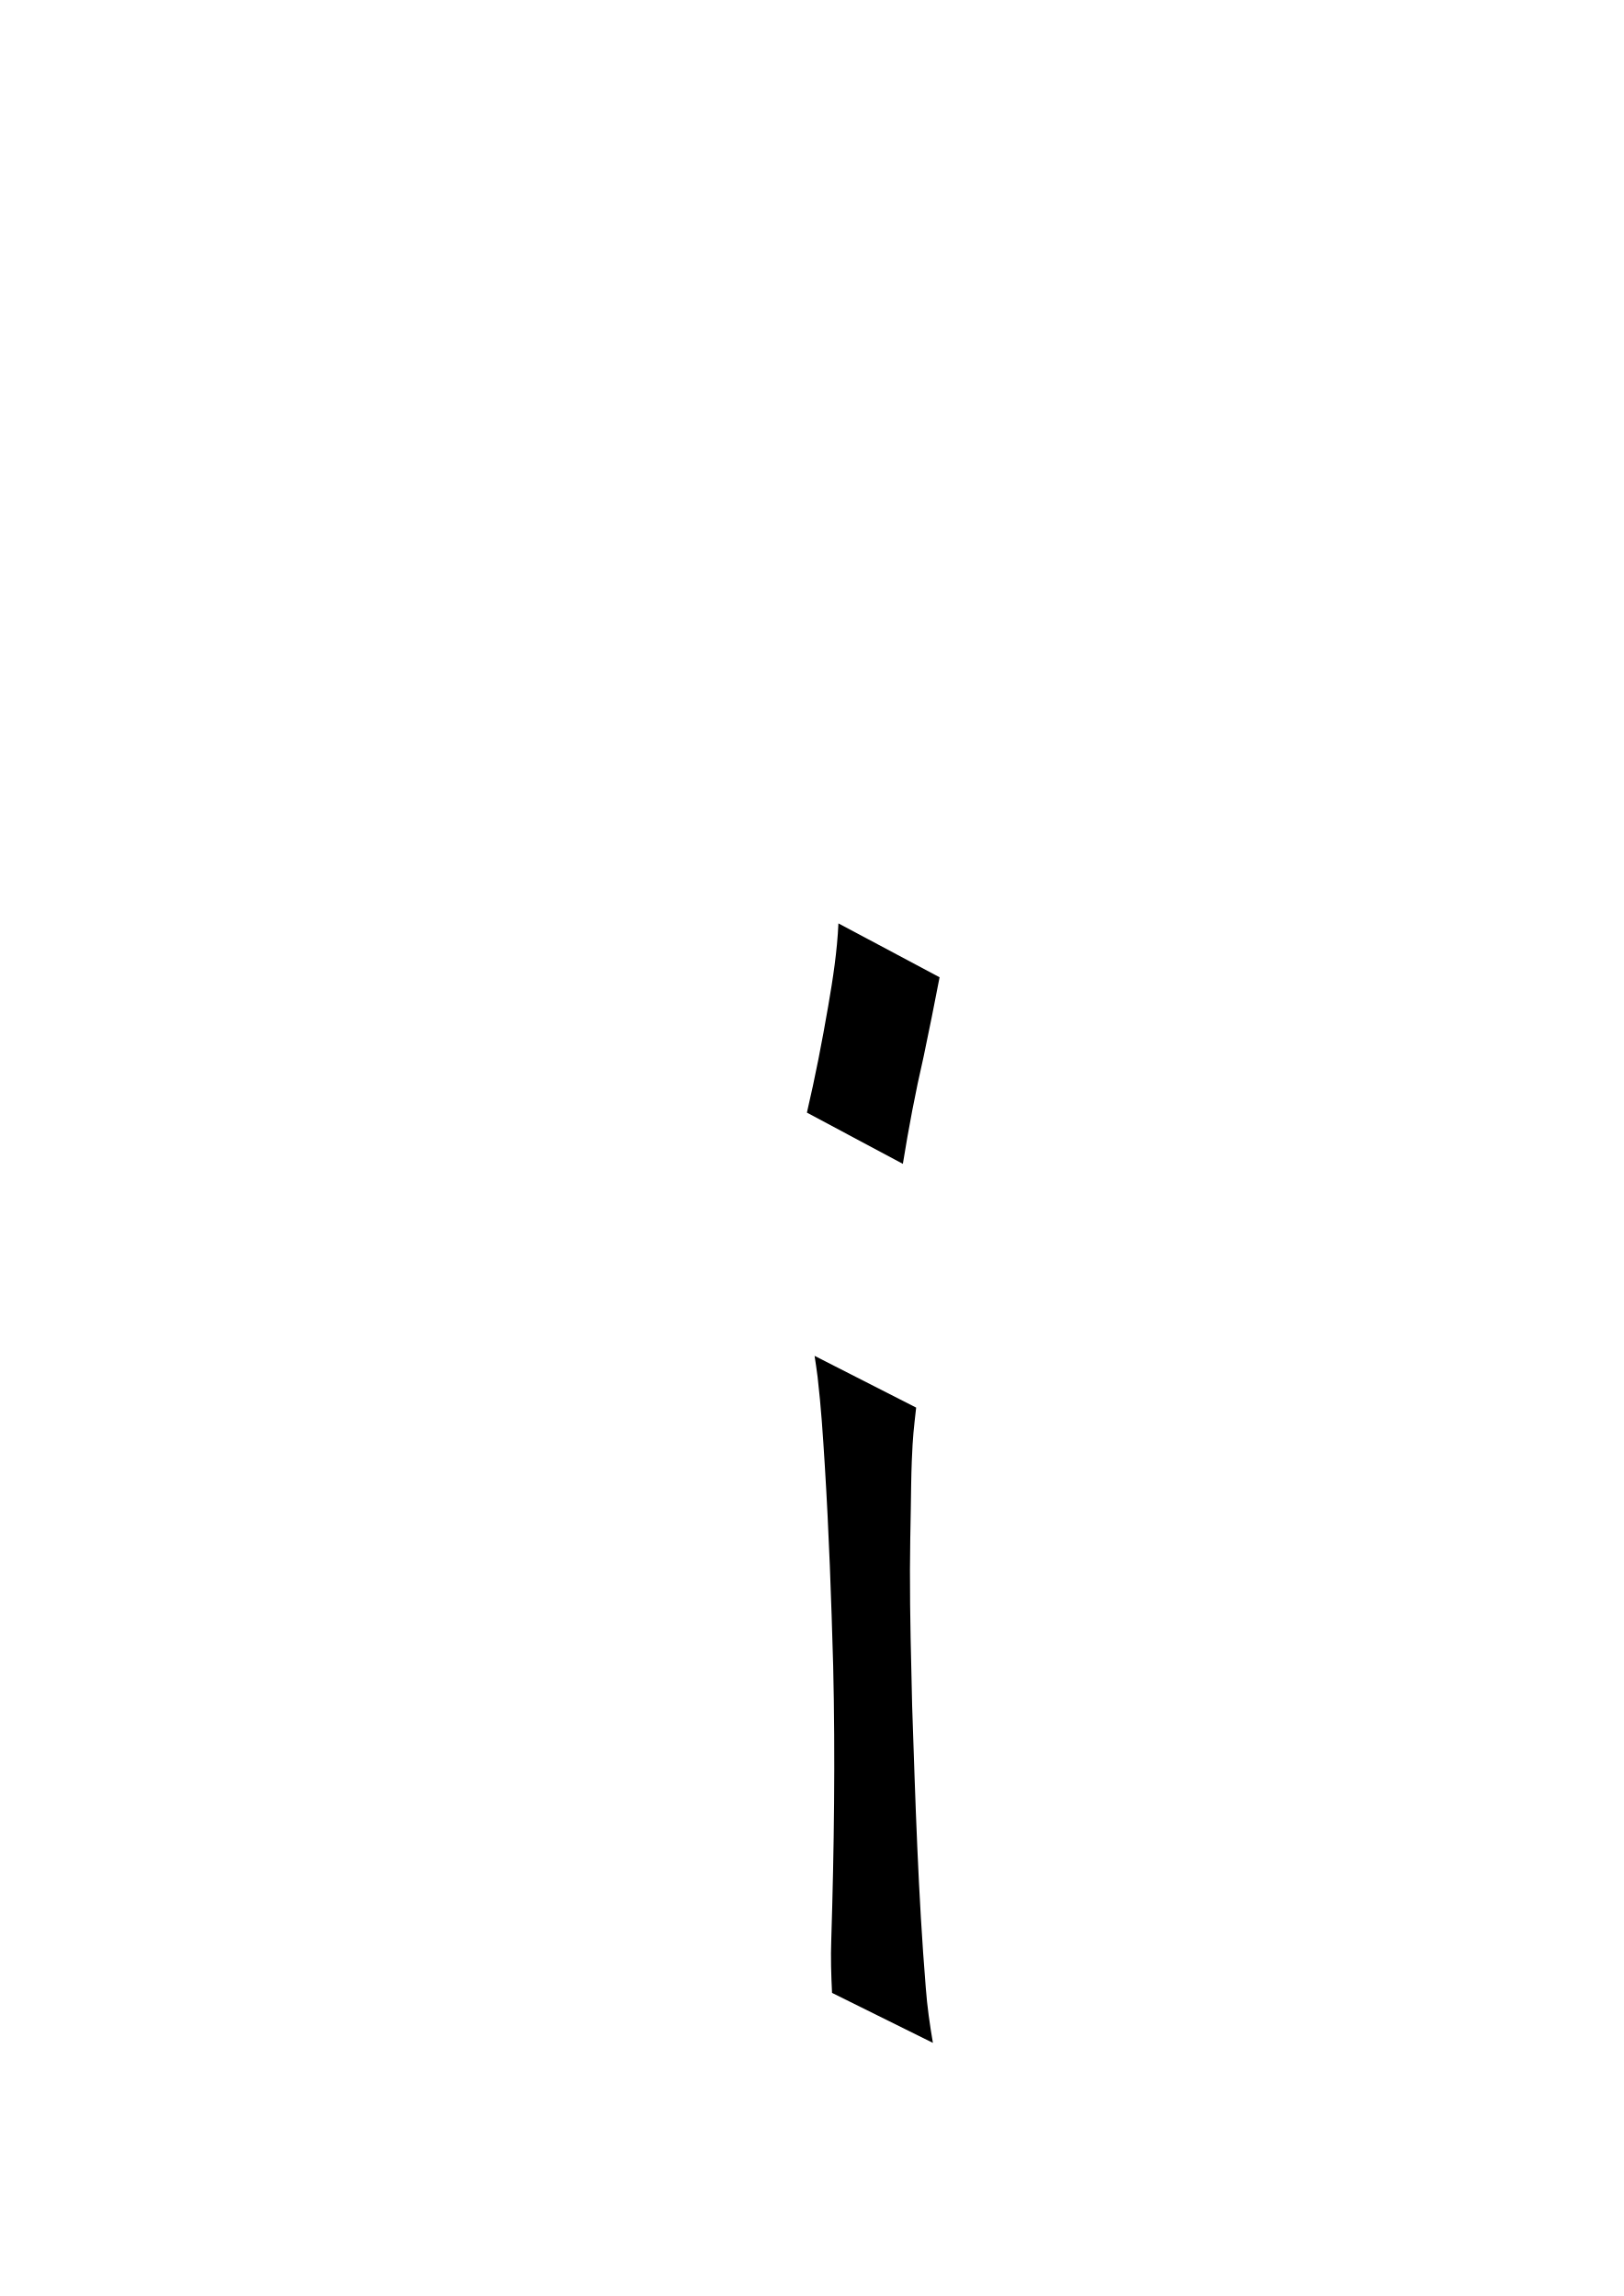
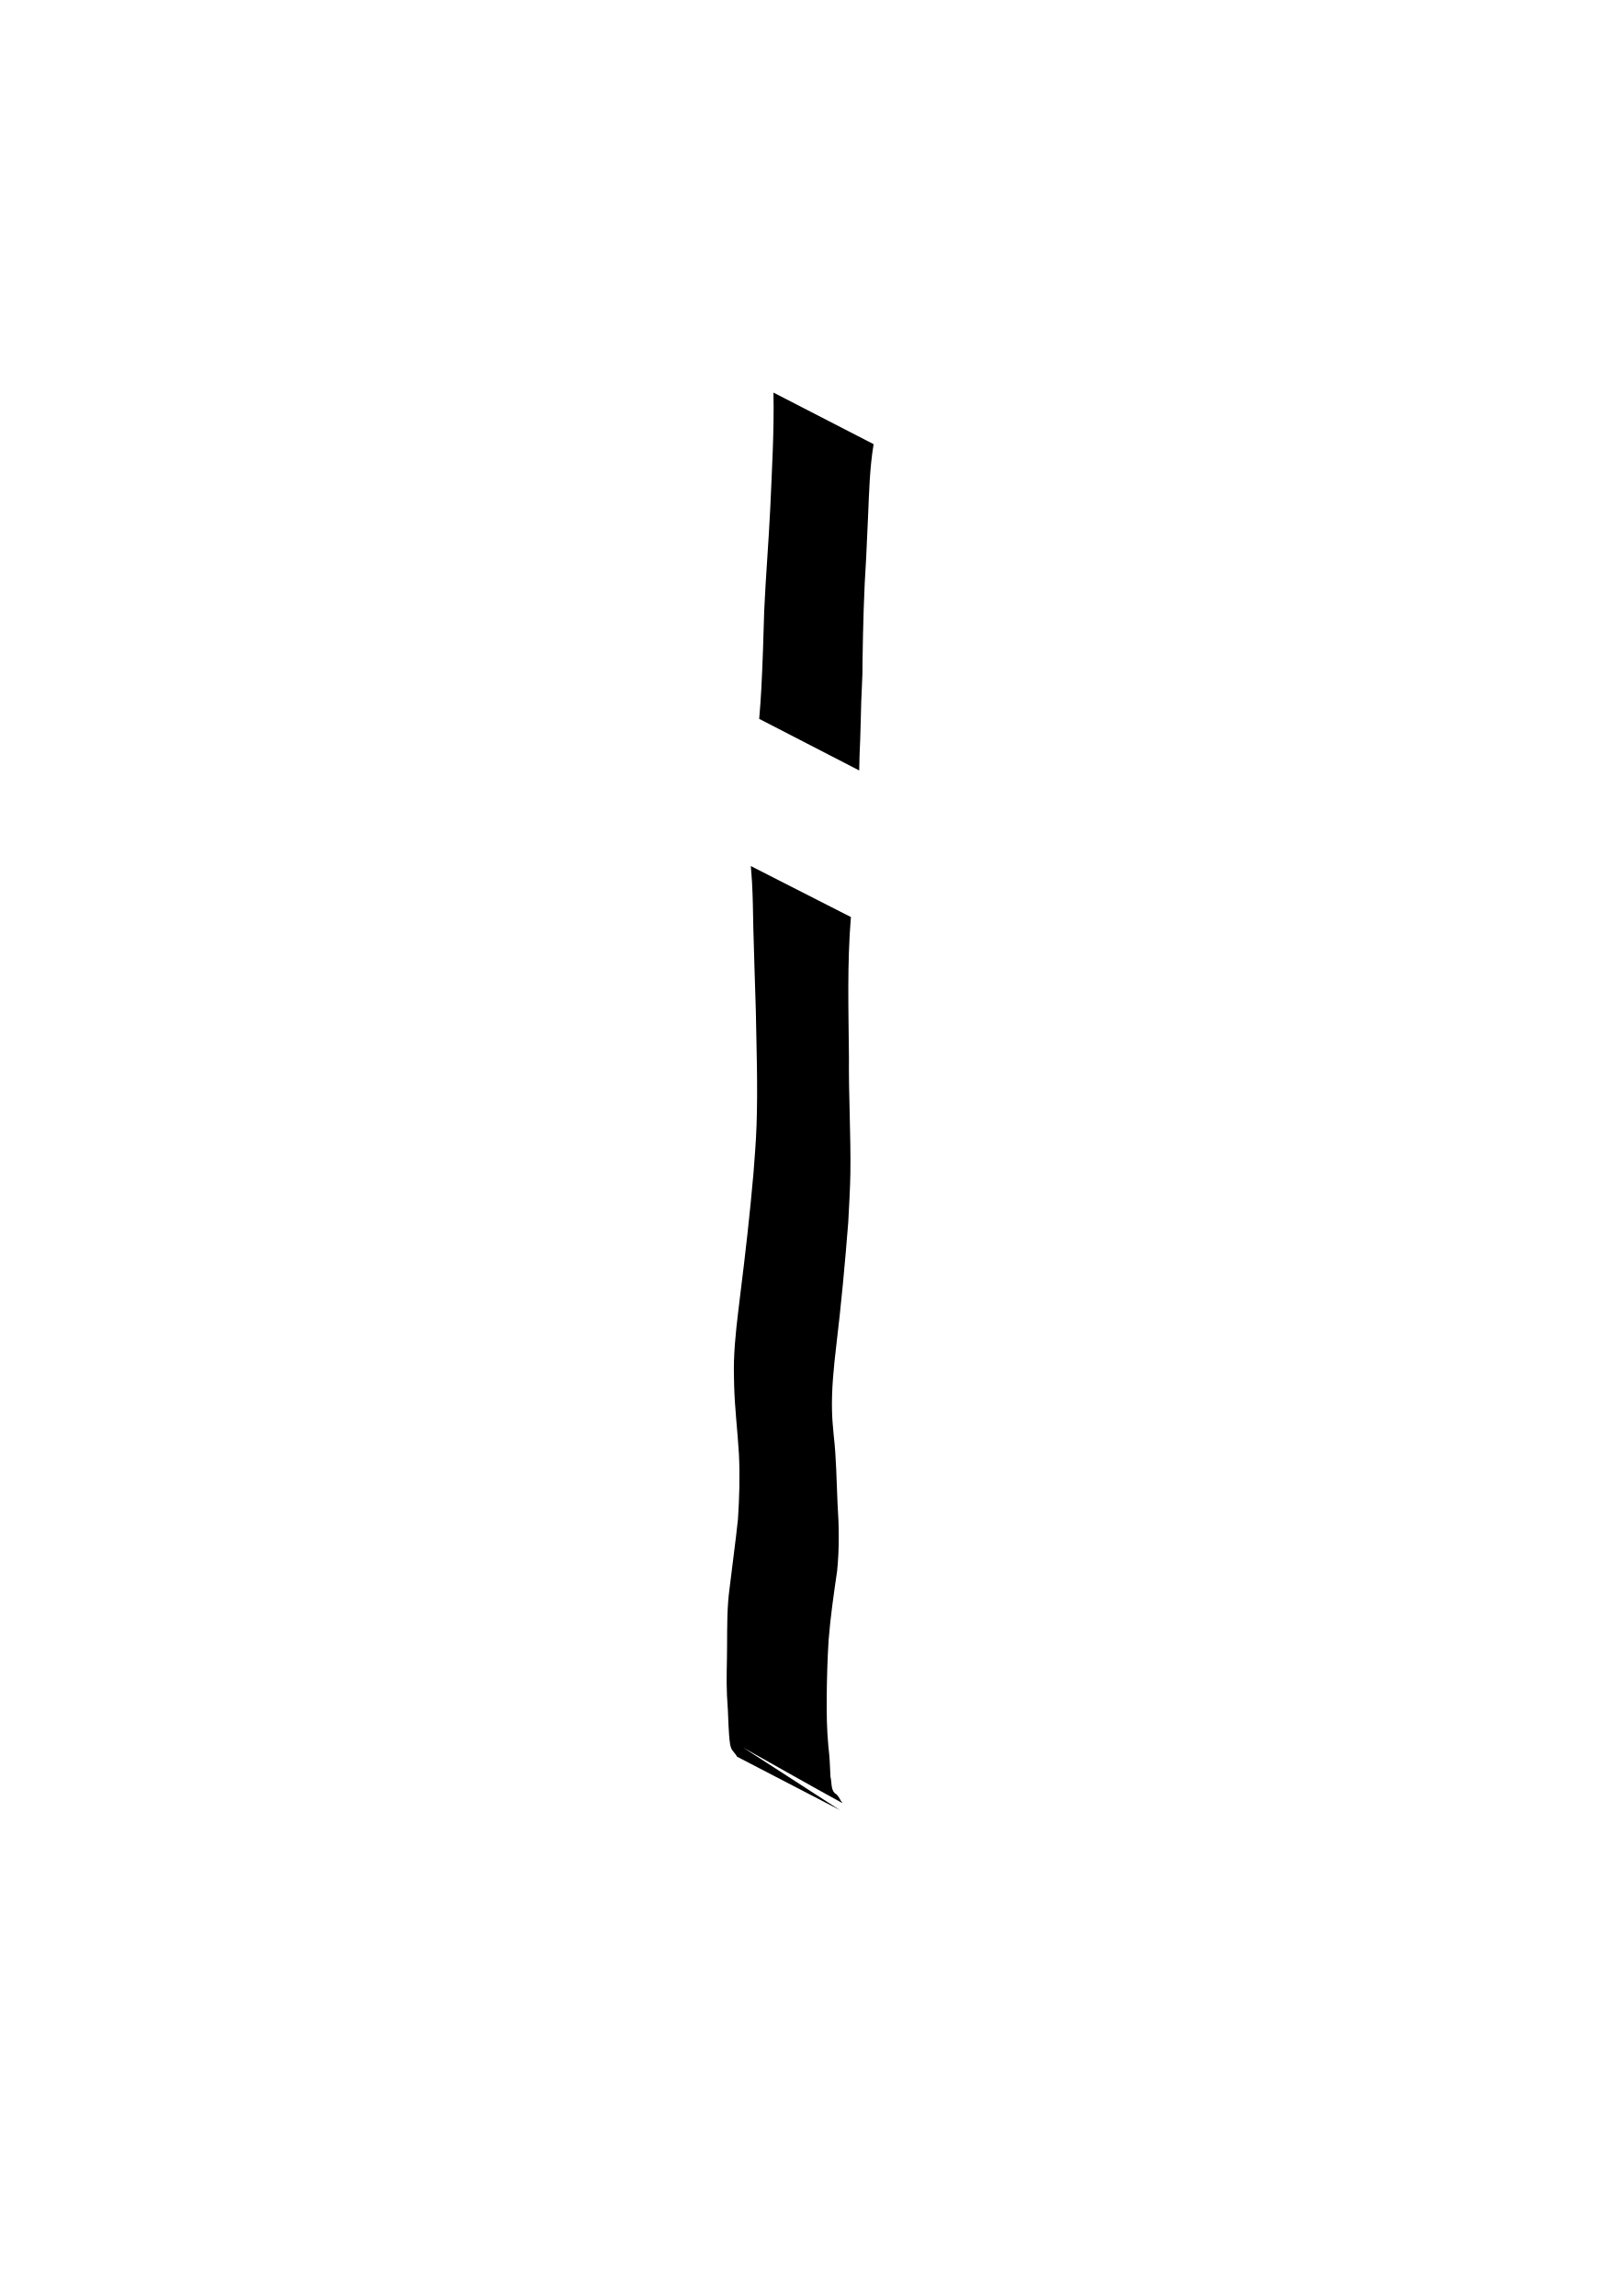
<svg xmlns="http://www.w3.org/2000/svg" width="210mm" height="297mm" viewBox="0 0 210 297" version="1.1" id="svg5">
  <defs id="defs2" />
  <g id="layer1">
-     <path style="fill:#000000;stroke-width:0.265" id="path4157" d="m 105.353,175.388 c 0.129,0.902 0.285,1.8 0.388,2.705 0.466,4.087 0.671,7.258 0.932,11.452 0.539,8.658 0.842,17.314 1.086,25.984 0.277,11.803 0.117,23.607 -0.248,35.405 -0.086,2.286 -0.011,4.573 0.1,6.856 0,0 13.046,6.466 13.046,6.466 v 0 c -0.406,-2.365 -0.746,-4.742 -0.924,-7.137 -0.988,-12.117 -1.347,-24.271 -1.76,-36.419 -0.139,-6.208 -0.294,-11.469 -0.285,-17.672 0.004,-2.617 0.066,-5.233 0.11,-7.85 0.035,-2.076 0.046,-4.152 0.13,-6.226 0.133,-3.309 0.252,-4.068 0.562,-6.871 0,0 -13.138,-6.694 -13.138,-6.694 z" />
-     <path style="fill:#000000;stroke-width:0.265" id="path4159" d="m 108.437,119.446 c -0.162,3.594 -0.707,7.154 -1.321,10.693 -0.796,4.619 -1.686,9.22 -2.755,13.784 0,0 12.409,6.63 12.409,6.63 v 0 c 0.75,-4.637 1.619,-9.256 2.677,-13.833 0.725,-3.429 1.41,-6.865 2.073,-10.306 0,0 -13.084,-6.969 -13.084,-6.969 z" />
+     <path style="fill:#000000;stroke-width:0.265" id="path4903" d="m 97.106,112.031 c 0.054,0.725 0.122,1.449 0.161,2.175 0.12,2.232 0.107,3.501 0.163,5.771 0.088,3.56 0.216,7.119 0.322,10.678 0.089,4.98 0.269,9.967 0.094,14.948 -0.077,2.188 -0.234,3.998 -0.397,6.173 -0.459,5.249 -1.055,10.485 -1.71,15.713 -0.34,2.85 -0.728,5.699 -0.81,8.572 -0.033,1.151 -0.003,2.025 0.019,3.162 0.08,2.935 0.44,5.851 0.616,8.78 0.144,2.845 0.065,5.697 -0.122,8.538 -0.313,2.969 -0.734,5.924 -1.081,8.889 -0.34,2.482 -0.31,4.991 -0.325,7.49 -0.002,2.13 -0.115,4.255 -0.013,6.383 0.085,1.296 0.162,2.59 0.199,3.888 0.038,0.843 0.091,1.692 0.217,2.527 0.08,0.269 0.108,0.431 0.261,0.67 0.133,0.208 0.32,0.377 0.462,0.579 0.062,0.087 0.113,0.182 0.169,0.273 4.43,2.299 8.859,4.598 13.289,6.897 0,0 -12.509,-8.083 -12.509,-8.083 v 0 c 4.276,2.393 8.525,4.833 12.827,7.178 0.1,0.055 -0.129,-0.189 -0.186,-0.288 -0.224,-0.389 -0.381,-0.766 -0.795,-0.992 -0.514,-0.508 -0.365,-1.428 -0.548,-2.093 -0.044,-1.333 -0.118,-2.667 -0.275,-3.993 -0.201,-2.117 -0.229,-4.242 -0.212,-6.368 0.024,-2.463 0.094,-4.925 0.247,-7.384 0.238,-2.984 0.669,-5.941 1.099,-8.903 0.299,-2.925 0.247,-5.863 0.051,-8.795 -0.135,-2.907 -0.152,-5.824 -0.489,-8.718 -0.104,-1.166 -0.19,-1.949 -0.221,-3.138 -0.075,-2.861 0.225,-5.712 0.554,-8.549 0.636,-5.284 1.128,-10.587 1.543,-15.893 0.096,-1.846 0.251,-4.495 0.277,-6.324 0.07,-5.01 -0.234,-10.021 -0.186,-15.032 -0.053,-6.044 -0.245,-12.106 0.254,-18.137 0,0 -12.947,-6.597 -12.947,-6.597 z" />
+     <path style="fill:#000000;stroke-width:0.265" id="path4905" d="m 100.036,50.784 c 0.1,4.982 -0.2,9.965 -0.415,14.942 -0.213,4.43 -0.583,8.851 -0.783,13.282 -0.094,3.372 -0.198,6.743 -0.373,10.112 -0.066,1.291 -0.169,2.58 -0.276,3.868 0,0 12.935,6.673 12.935,6.673 v 0 c 0.025,-1.318 0.058,-2.635 0.127,-3.951 0.069,-1.648 0.081,-3.295 0.137,-4.943 0.04,-1.184 0.119,-2.366 0.15,-3.55 0.015,-0.561 0.011,-1.122 0.016,-1.682 0.068,-4.477 0.177,-8.952 0.473,-13.421 0.15,-3.517 0.07,-1.758 0.24,-5.277 0.137,-3.133 0.206,-6.282 0.721,-9.382 0,0 -12.951,-6.671 -12.951,-6.671 z" />
  </g>
</svg>
